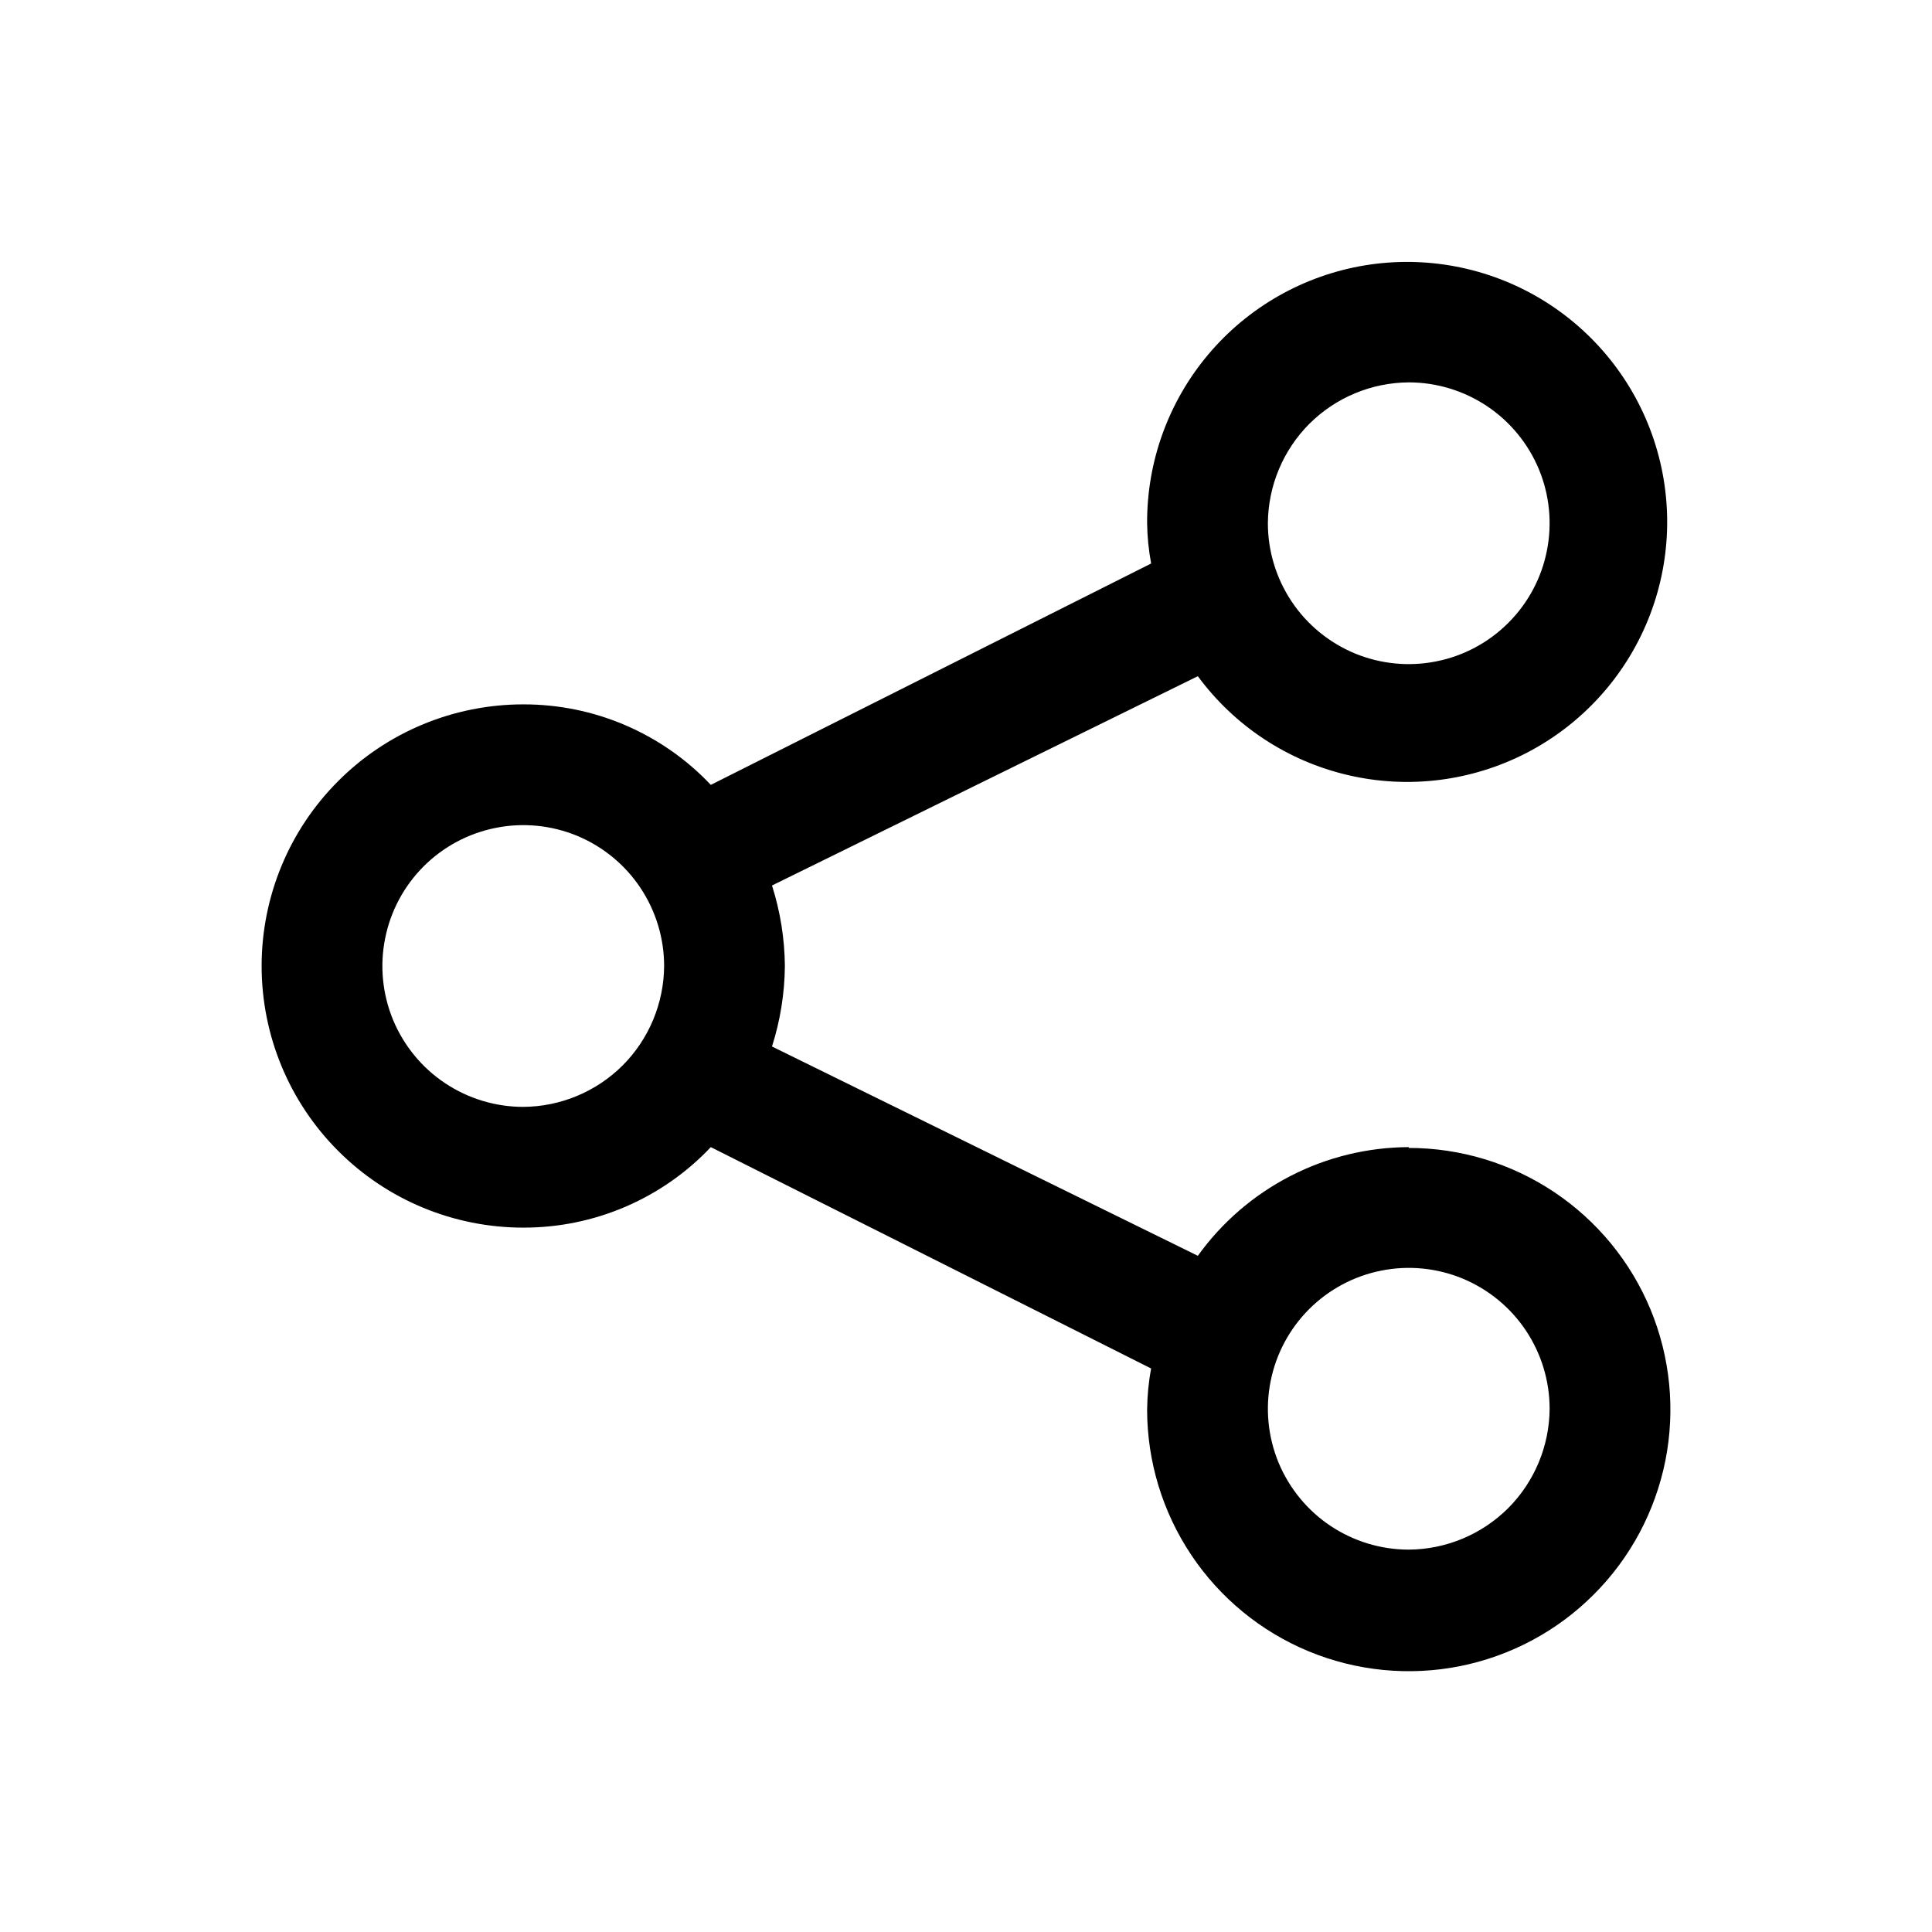
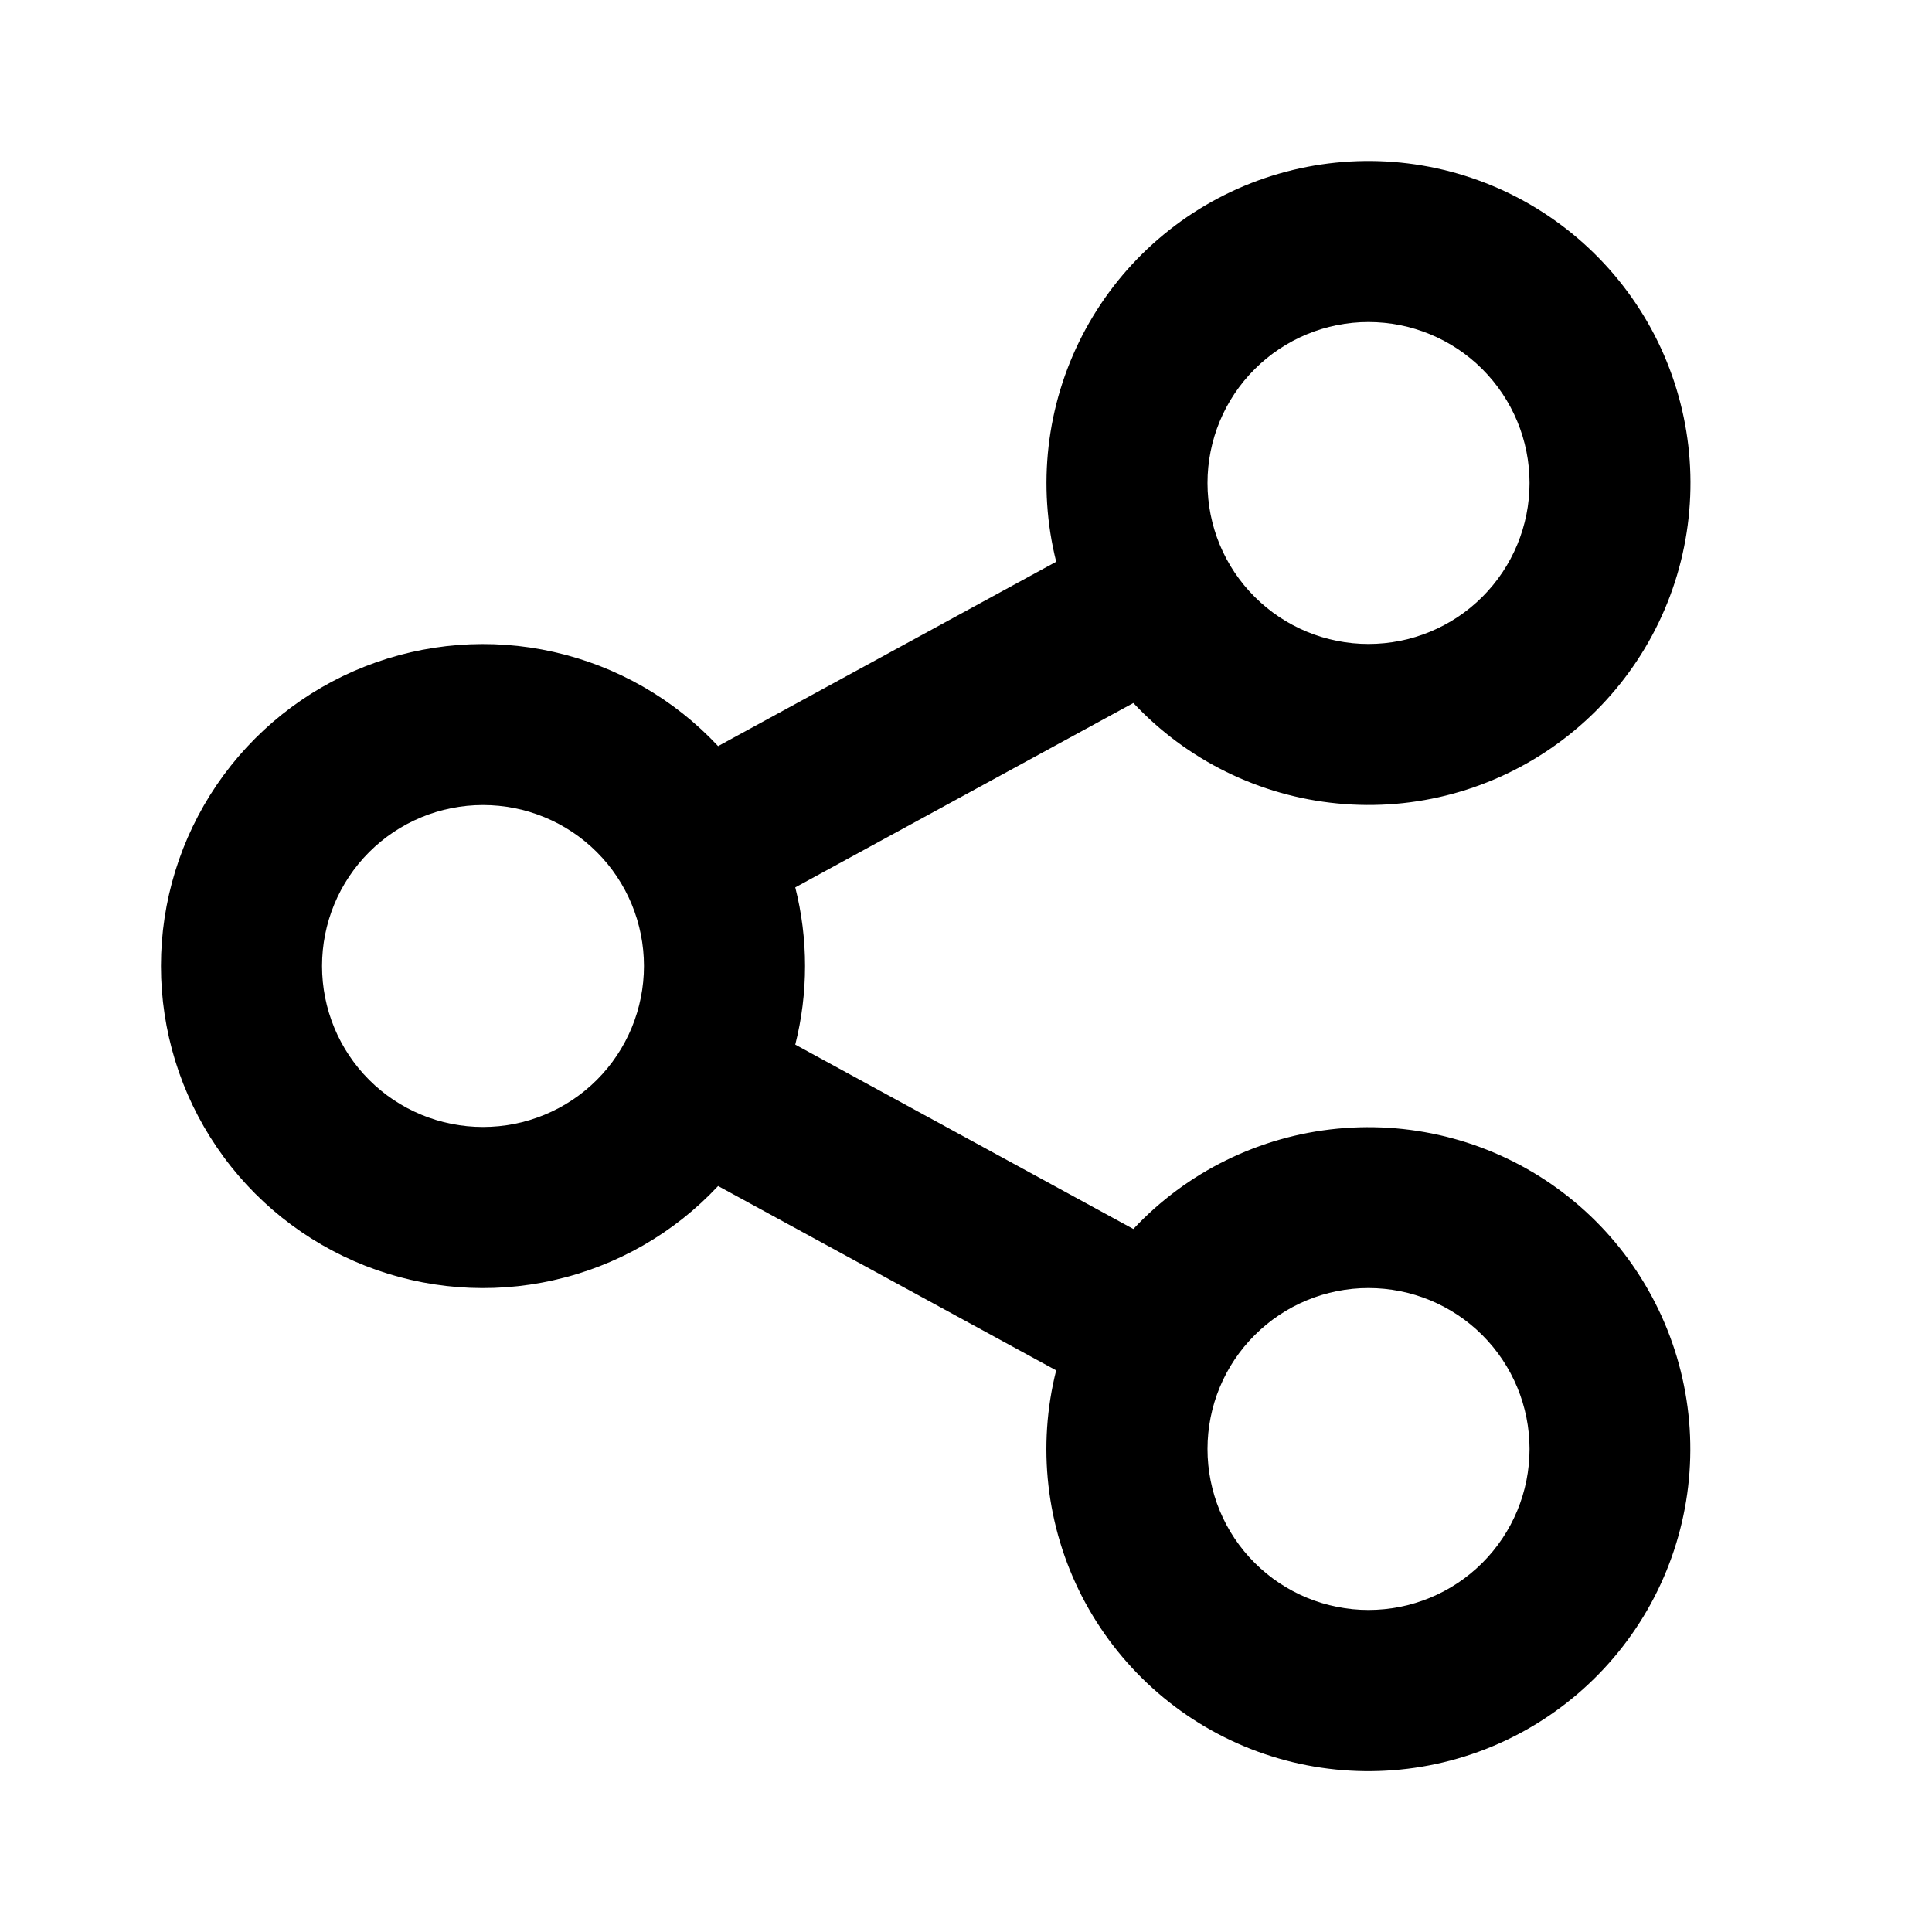
- <svg xmlns="http://www.w3.org/2000/svg" width="800px" height="800px" viewBox="0 0 24 24" fill="none">
-   <path d="M17.5 14.25C16.988 14.252 16.483 14.375 16.028 14.61C15.572 14.845 15.179 15.184 14.88 15.6L9.59 13C9.693 12.677 9.747 12.339 9.75 12C9.747 11.661 9.693 11.323 9.59 11L14.88 8.4C15.336 9.019 15.998 9.455 16.747 9.629C17.496 9.804 18.282 9.705 18.965 9.352C19.648 8.998 20.182 8.413 20.472 7.701C20.762 6.989 20.788 6.197 20.546 5.467C20.304 4.737 19.809 4.118 19.152 3.72C18.494 3.322 17.716 3.172 16.957 3.296C16.198 3.421 15.509 3.812 15.013 4.399C14.517 4.986 14.246 5.731 14.25 6.5C14.252 6.668 14.269 6.835 14.3 7L8.83 9.75C8.531 9.433 8.169 9.181 7.769 9.009C7.368 8.837 6.936 8.749 6.5 8.75C5.638 8.75 4.811 9.092 4.202 9.702C3.592 10.311 3.25 11.138 3.25 12C3.25 12.862 3.592 13.689 4.202 14.298C4.811 14.908 5.638 15.25 6.5 15.25C6.936 15.251 7.368 15.163 7.769 14.991C8.169 14.819 8.531 14.567 8.83 14.25L14.3 17C14.268 17.168 14.252 17.339 14.25 17.51C14.25 18.153 14.441 18.781 14.798 19.316C15.155 19.85 15.662 20.267 16.256 20.513C16.85 20.759 17.504 20.823 18.134 20.698C18.765 20.572 19.344 20.263 19.798 19.808C20.253 19.354 20.562 18.774 20.688 18.144C20.813 17.514 20.749 16.86 20.503 16.266C20.257 15.672 19.84 15.165 19.306 14.808C18.771 14.451 18.143 14.26 17.5 14.26V14.25ZM17.5 4.75C17.846 4.75 18.184 4.853 18.472 5.045C18.76 5.237 18.984 5.511 19.117 5.83C19.249 6.15 19.284 6.502 19.216 6.841C19.149 7.181 18.982 7.493 18.737 7.737C18.493 7.982 18.181 8.149 17.841 8.216C17.502 8.284 17.15 8.249 16.83 8.117C16.511 7.984 16.237 7.76 16.045 7.472C15.853 7.184 15.75 6.846 15.75 6.5C15.753 6.037 15.938 5.593 16.265 5.265C16.593 4.938 17.037 4.753 17.5 4.75ZM6.5 13.75C6.154 13.75 5.816 13.647 5.528 13.455C5.24 13.263 5.016 12.989 4.883 12.67C4.751 12.35 4.716 11.998 4.784 11.659C4.851 11.319 5.018 11.007 5.263 10.762C5.507 10.518 5.819 10.351 6.159 10.284C6.498 10.216 6.85 10.251 7.17 10.383C7.489 10.516 7.763 10.74 7.955 11.028C8.147 11.316 8.25 11.654 8.25 12C8.247 12.463 8.062 12.907 7.735 13.235C7.407 13.562 6.963 13.747 6.5 13.75ZM17.5 19.25C17.154 19.25 16.816 19.147 16.528 18.955C16.24 18.763 16.016 18.489 15.883 18.17C15.751 17.85 15.716 17.498 15.784 17.159C15.851 16.819 16.018 16.507 16.263 16.262C16.507 16.018 16.819 15.851 17.159 15.784C17.498 15.716 17.85 15.751 18.17 15.883C18.489 16.016 18.763 16.24 18.955 16.528C19.147 16.816 19.25 17.154 19.25 17.5C19.247 17.963 19.062 18.407 18.735 18.735C18.407 19.062 17.963 19.247 17.5 19.25Z" fill="#000000" />
+ <svg xmlns="http://www.w3.org/2000/svg" viewBox="0 0 16 16" fill="none">
+   <path d="M8.747 11.349L5.947 9.822C5.582 10.213 5.107 10.485 4.585 10.602C4.064 10.72 3.518 10.677 3.021 10.481C2.523 10.284 2.096 9.943 1.795 9.5C1.494 9.058 1.333 8.535 1.333 8C1.333 7.465 1.494 6.943 1.795 6.5C2.096 6.058 2.523 5.716 3.021 5.52C3.518 5.324 4.064 5.281 4.585 5.399C5.107 5.516 5.582 5.788 5.947 6.179L8.747 4.652C8.589 4.023 8.665 3.357 8.962 2.78C9.259 2.203 9.756 1.754 10.36 1.517C10.965 1.28 11.635 1.272 12.245 1.494C12.855 1.716 13.363 2.153 13.674 2.722C13.985 3.292 14.077 3.956 13.934 4.589C13.791 5.222 13.421 5.781 12.895 6.161C12.369 6.541 11.723 6.717 11.077 6.654C10.431 6.592 9.83 6.296 9.386 5.822L6.586 7.349C6.694 7.776 6.694 8.224 6.586 8.651L9.386 10.178C9.83 9.704 10.431 9.409 11.077 9.347C11.723 9.285 12.37 9.46 12.896 9.841C13.421 10.221 13.79 10.781 13.933 11.414C14.076 12.047 13.983 12.71 13.672 13.28C13.361 13.849 12.853 14.286 12.243 14.508C11.633 14.729 10.963 14.721 10.358 14.484C9.754 14.247 9.257 13.797 8.96 13.22C8.664 12.643 8.588 11.977 8.747 11.348M4 9.333C4.354 9.333 4.693 9.193 4.943 8.943C5.193 8.693 5.333 8.354 5.333 8C5.333 7.646 5.193 7.307 4.943 7.057C4.693 6.807 4.354 6.667 4 6.667C3.646 6.667 3.307 6.807 3.057 7.057C2.807 7.307 2.667 7.646 2.667 8C2.667 8.354 2.807 8.693 3.057 8.943C3.307 9.193 3.646 9.333 4 9.333ZM11.333 5.333C11.687 5.333 12.026 5.193 12.276 4.943C12.526 4.693 12.667 4.354 12.667 4C12.667 3.646 12.526 3.307 12.276 3.057C12.026 2.807 11.687 2.667 11.333 2.667C10.98 2.667 10.641 2.807 10.391 3.057C10.14 3.307 10 3.646 10 4C10 4.354 10.14 4.693 10.391 4.943C10.641 5.193 10.98 5.333 11.333 5.333ZM11.333 13.333C11.687 13.333 12.026 13.193 12.276 12.943C12.526 12.693 12.667 12.354 12.667 12C12.667 11.646 12.526 11.307 12.276 11.057C12.026 10.807 11.687 10.667 11.333 10.667C10.98 10.667 10.641 10.807 10.391 11.057C10.14 11.307 10 11.646 10 12C10 12.354 10.14 12.693 10.391 12.943C10.641 13.193 10.98 13.333 11.333 13.333Z" fill="black" />
</svg>
